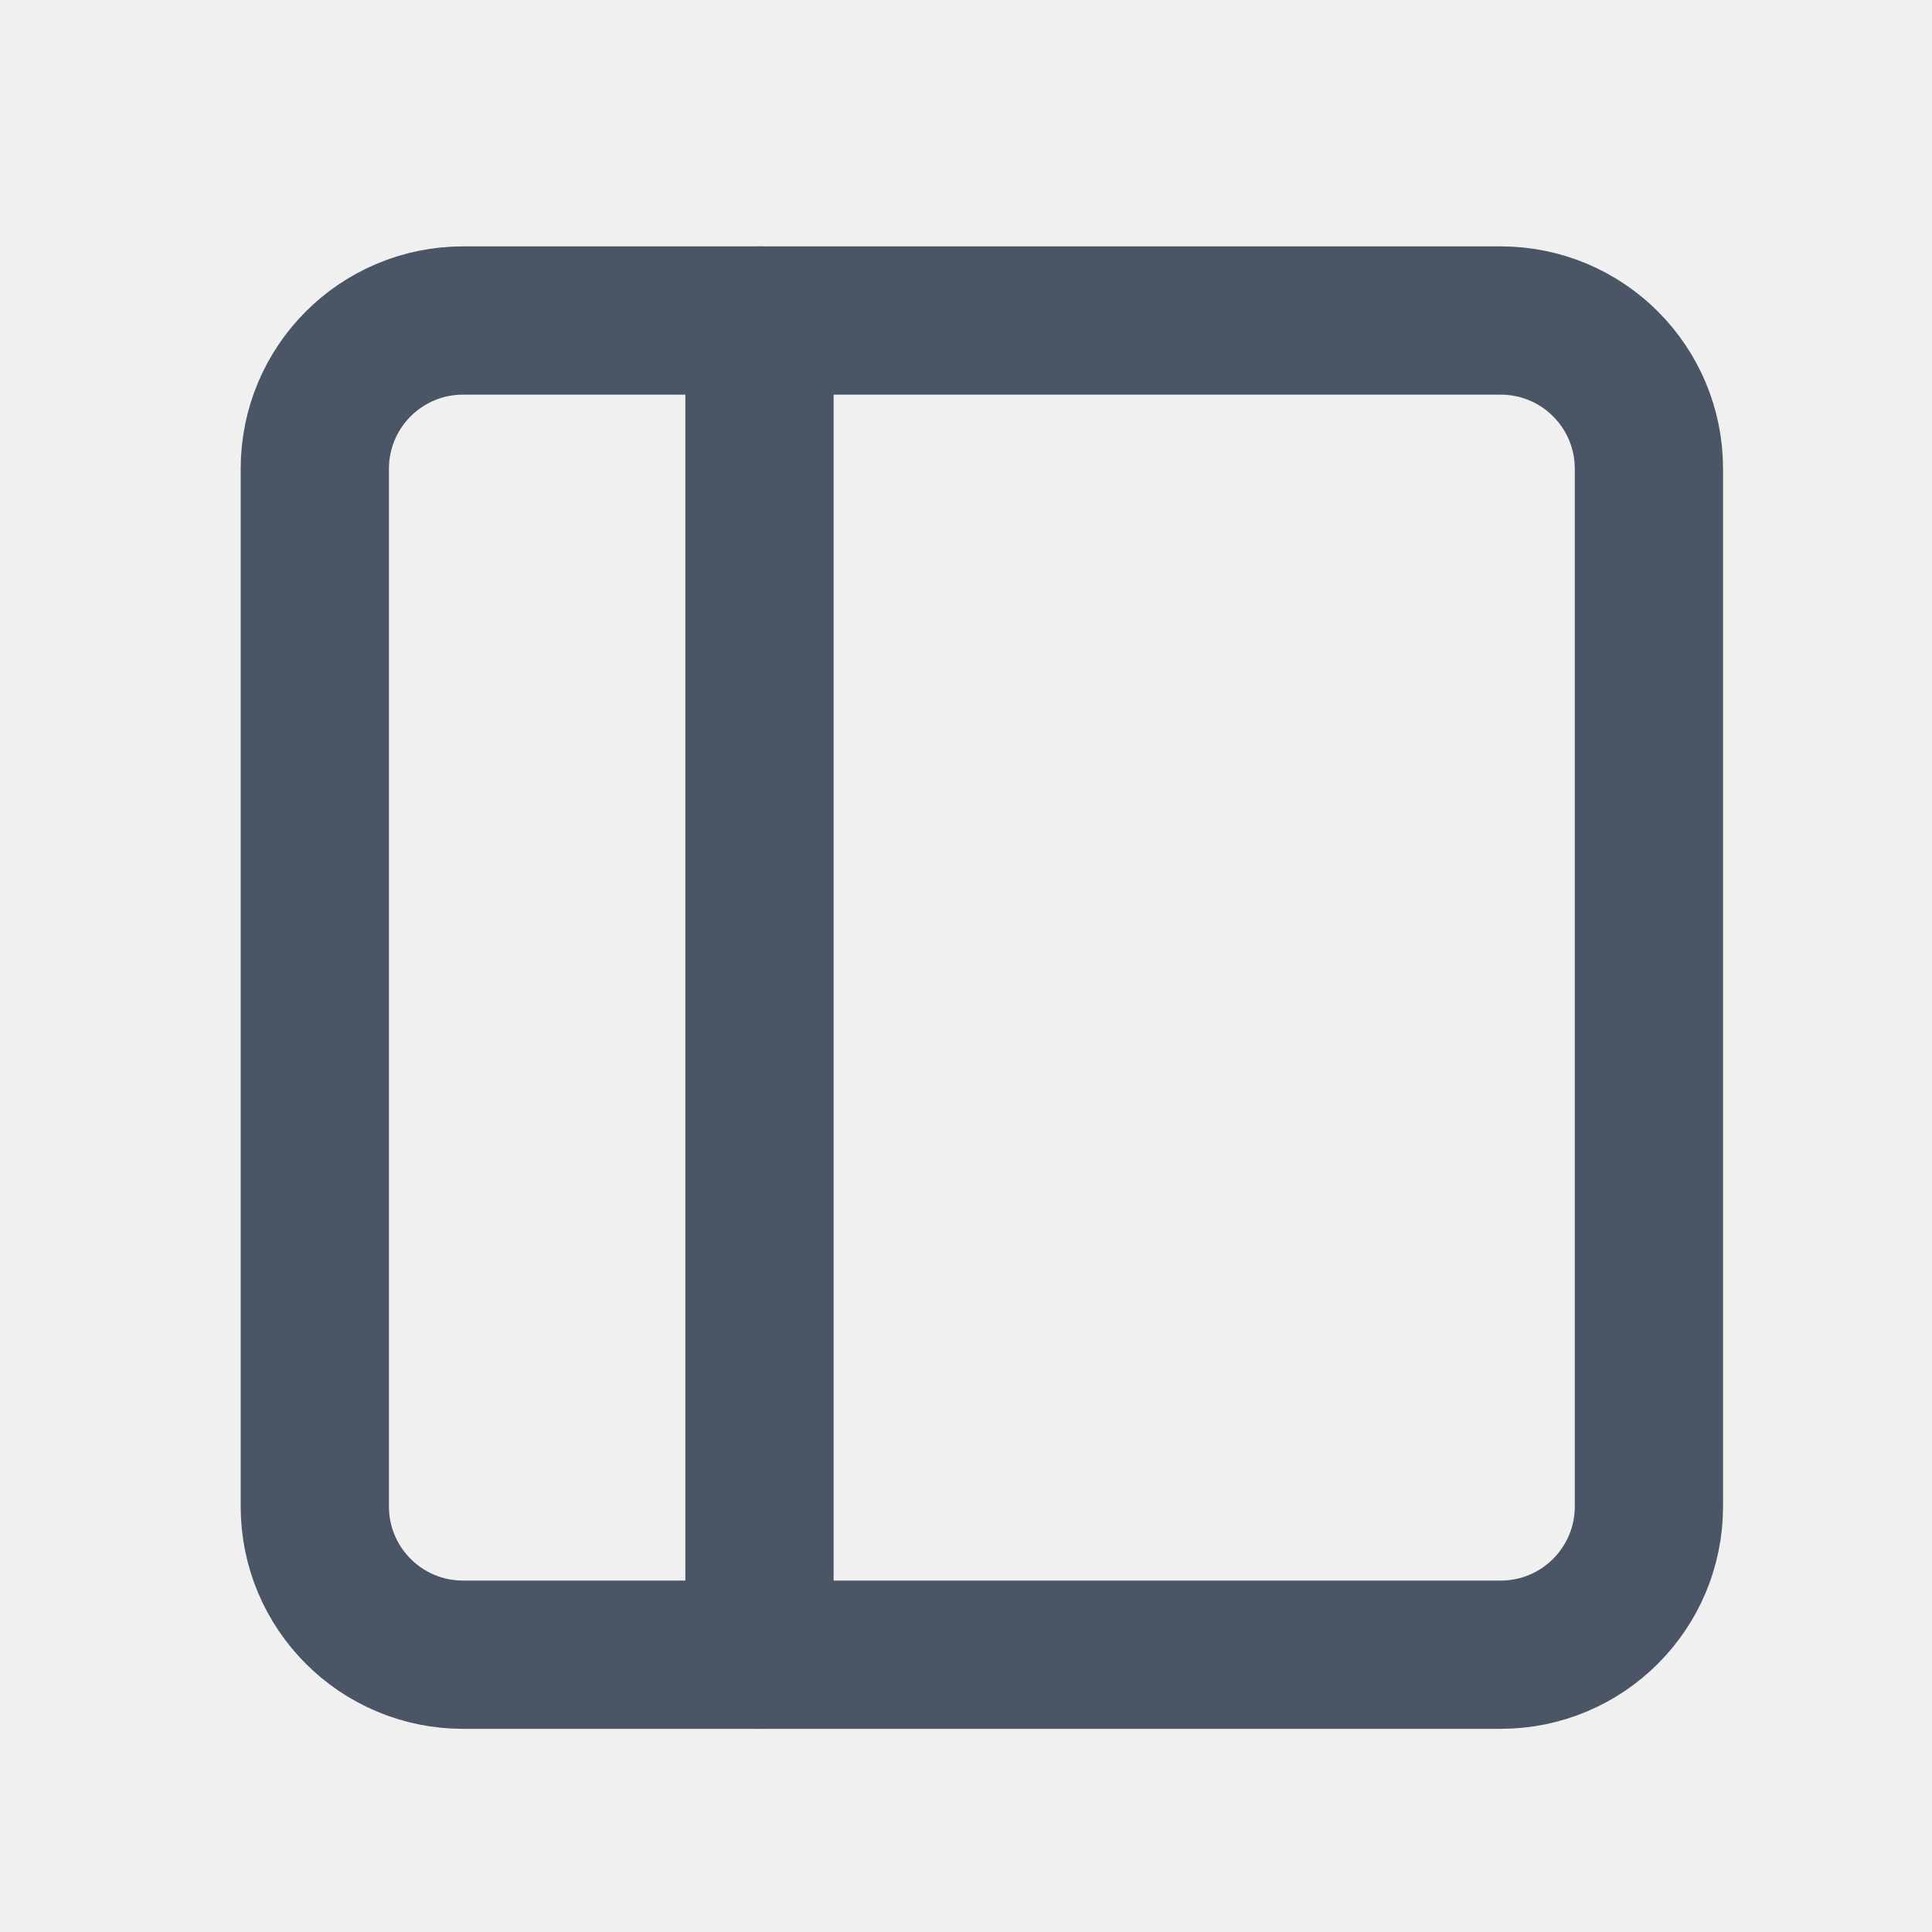
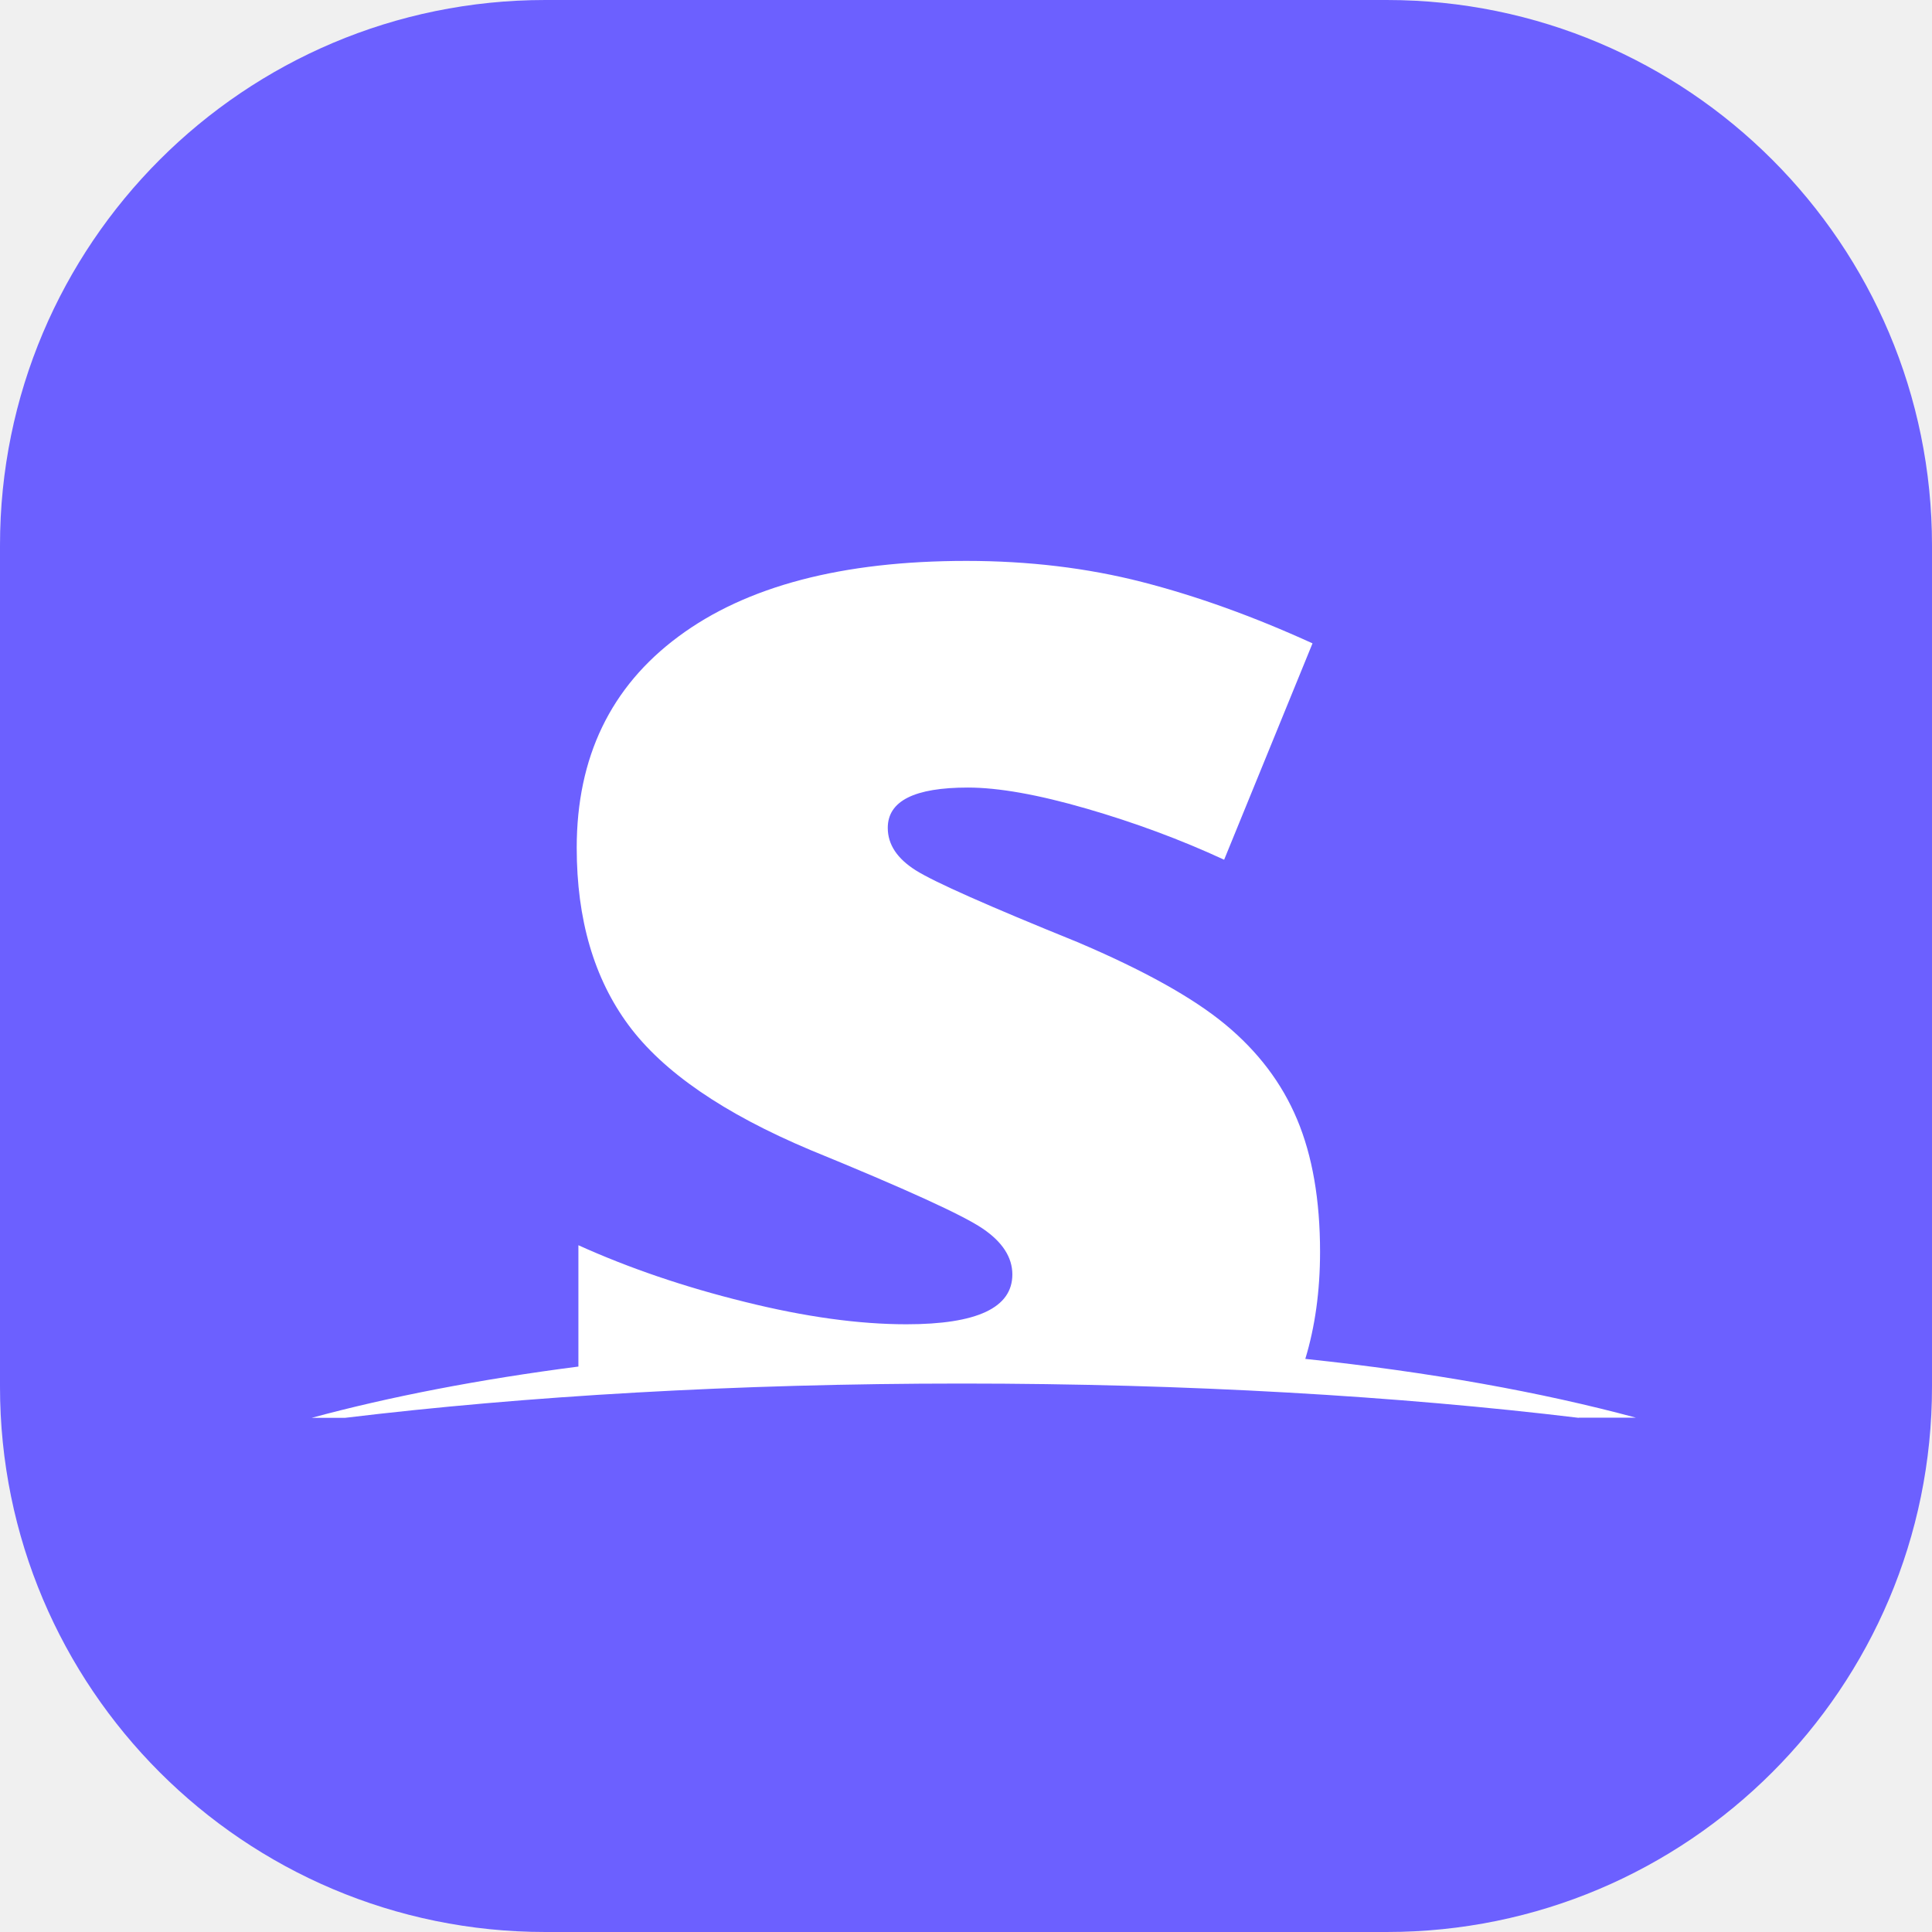
- <svg xmlns="http://www.w3.org/2000/svg" width="19" height="19" viewBox="0 0 19 19" fill="none">
-   <path d="M14.758 3.152H4.554C3.748 3.152 3.096 3.805 3.096 4.61V14.815C3.096 15.62 3.748 16.273 4.554 16.273H14.758C15.564 16.273 16.216 15.62 16.216 14.815V4.61C16.216 3.805 15.564 3.152 14.758 3.152Z" stroke="#4A5565" stroke-width="1.458" stroke-linecap="round" stroke-linejoin="round" />
-   <path d="M7.469 3.152V16.273" stroke="#4A5565" stroke-width="1.458" stroke-linecap="round" stroke-linejoin="round" />
+ <svg xmlns="http://www.w3.org/2000/svg" width="124" height="124" viewBox="0 0 124 124" fill="none">
+   <rect width="124" height="124" rx="35" fill="#6C60FF" />
+   <path d="M101.319 90.99H105C98.941 89.355 91.741 88.055 83.777 87.217C84.401 85.162 84.724 82.867 84.724 80.352C84.724 77.009 84.229 74.169 83.25 71.842C82.27 69.505 80.731 67.483 78.643 65.753C76.555 64.024 73.381 62.263 69.14 60.461C63.426 58.145 59.971 56.614 58.776 55.86C57.582 55.105 56.979 54.204 56.979 53.135C56.979 51.406 58.69 50.547 62.123 50.547C64.082 50.547 66.622 50.997 69.732 51.898C72.843 52.8 75.781 53.89 78.568 55.179L84.24 41.292C80.451 39.563 76.803 38.253 73.294 37.352C69.775 36.451 66.019 36 62.026 36C54.062 36 47.906 37.614 43.548 40.852C39.189 44.08 37.015 48.608 37.015 54.414C37.015 59.004 38.124 62.798 40.341 65.795C42.558 68.793 46.443 71.465 52.018 73.812C58.12 76.307 61.811 77.994 63.07 78.853C64.34 79.713 64.975 80.698 64.975 81.798C64.975 83.936 62.705 84.995 58.174 84.995C55.139 84.995 51.684 84.523 47.81 83.559C43.935 82.605 40.373 81.39 37.123 79.922V87.709C30.773 88.527 24.994 89.648 20 91H22.142C33.679 89.606 47.239 88.799 61.736 88.799C76.233 88.799 89.782 89.606 101.33 91L101.319 90.99Z" fill="white" />
</svg>
